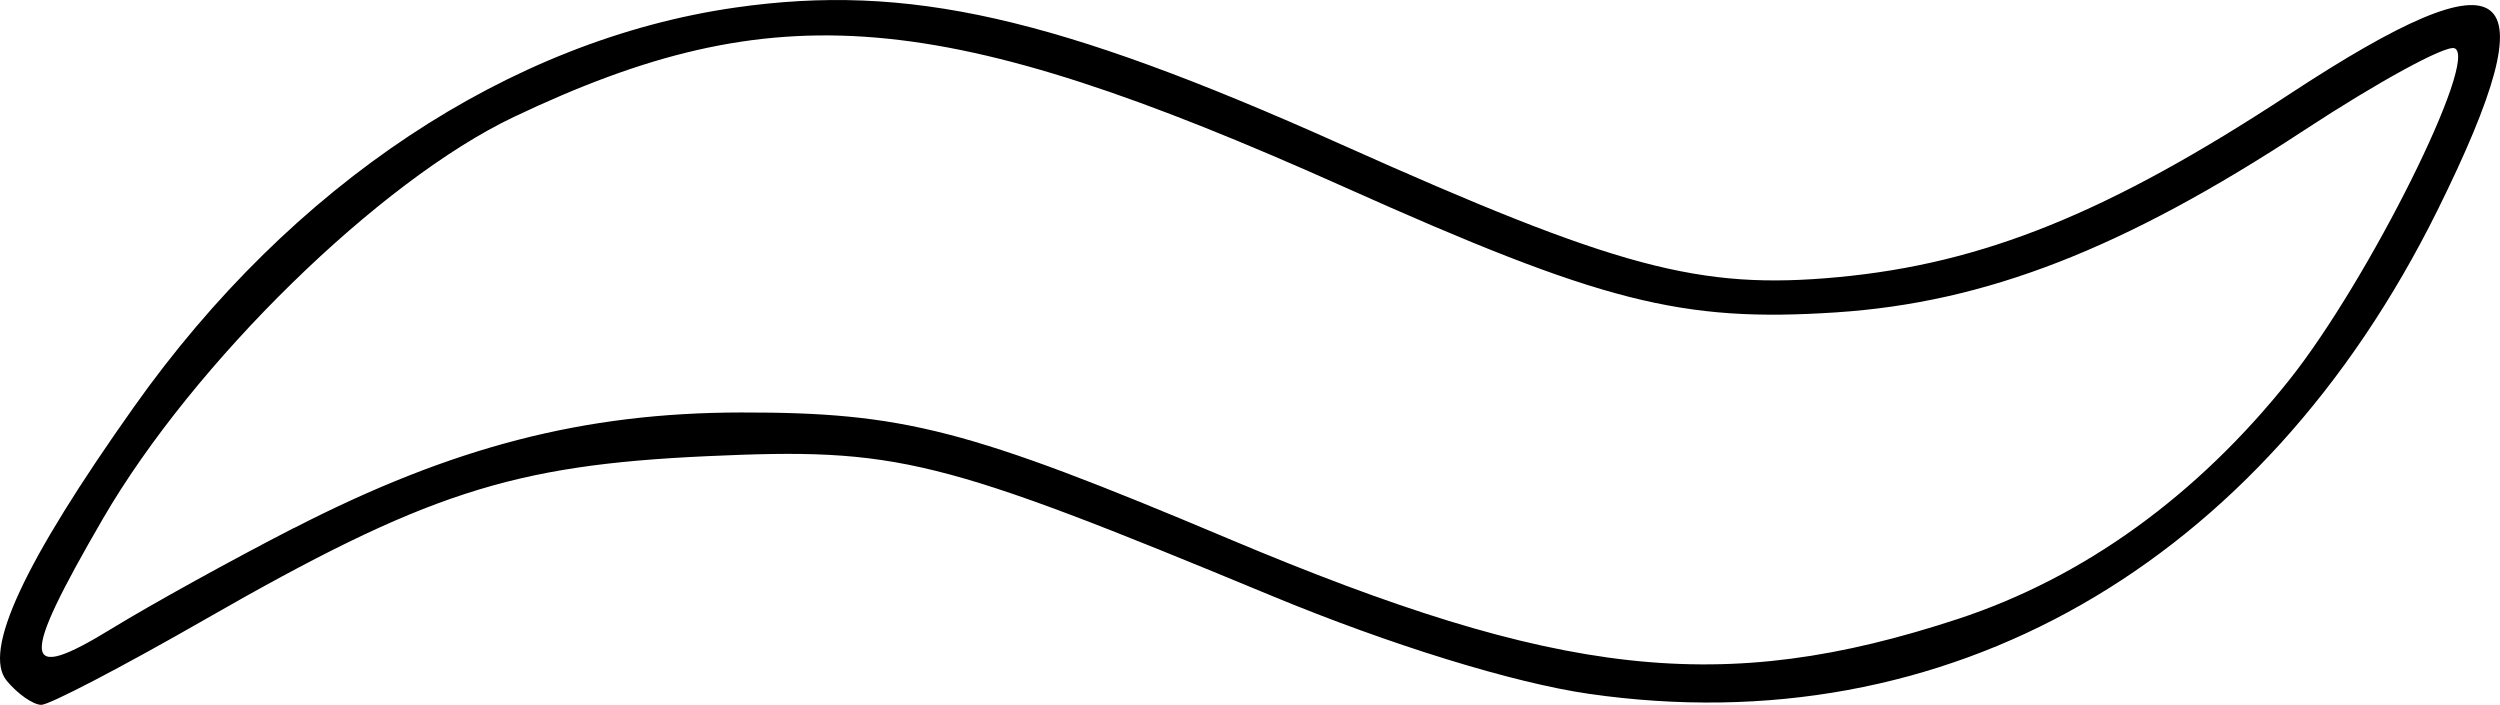
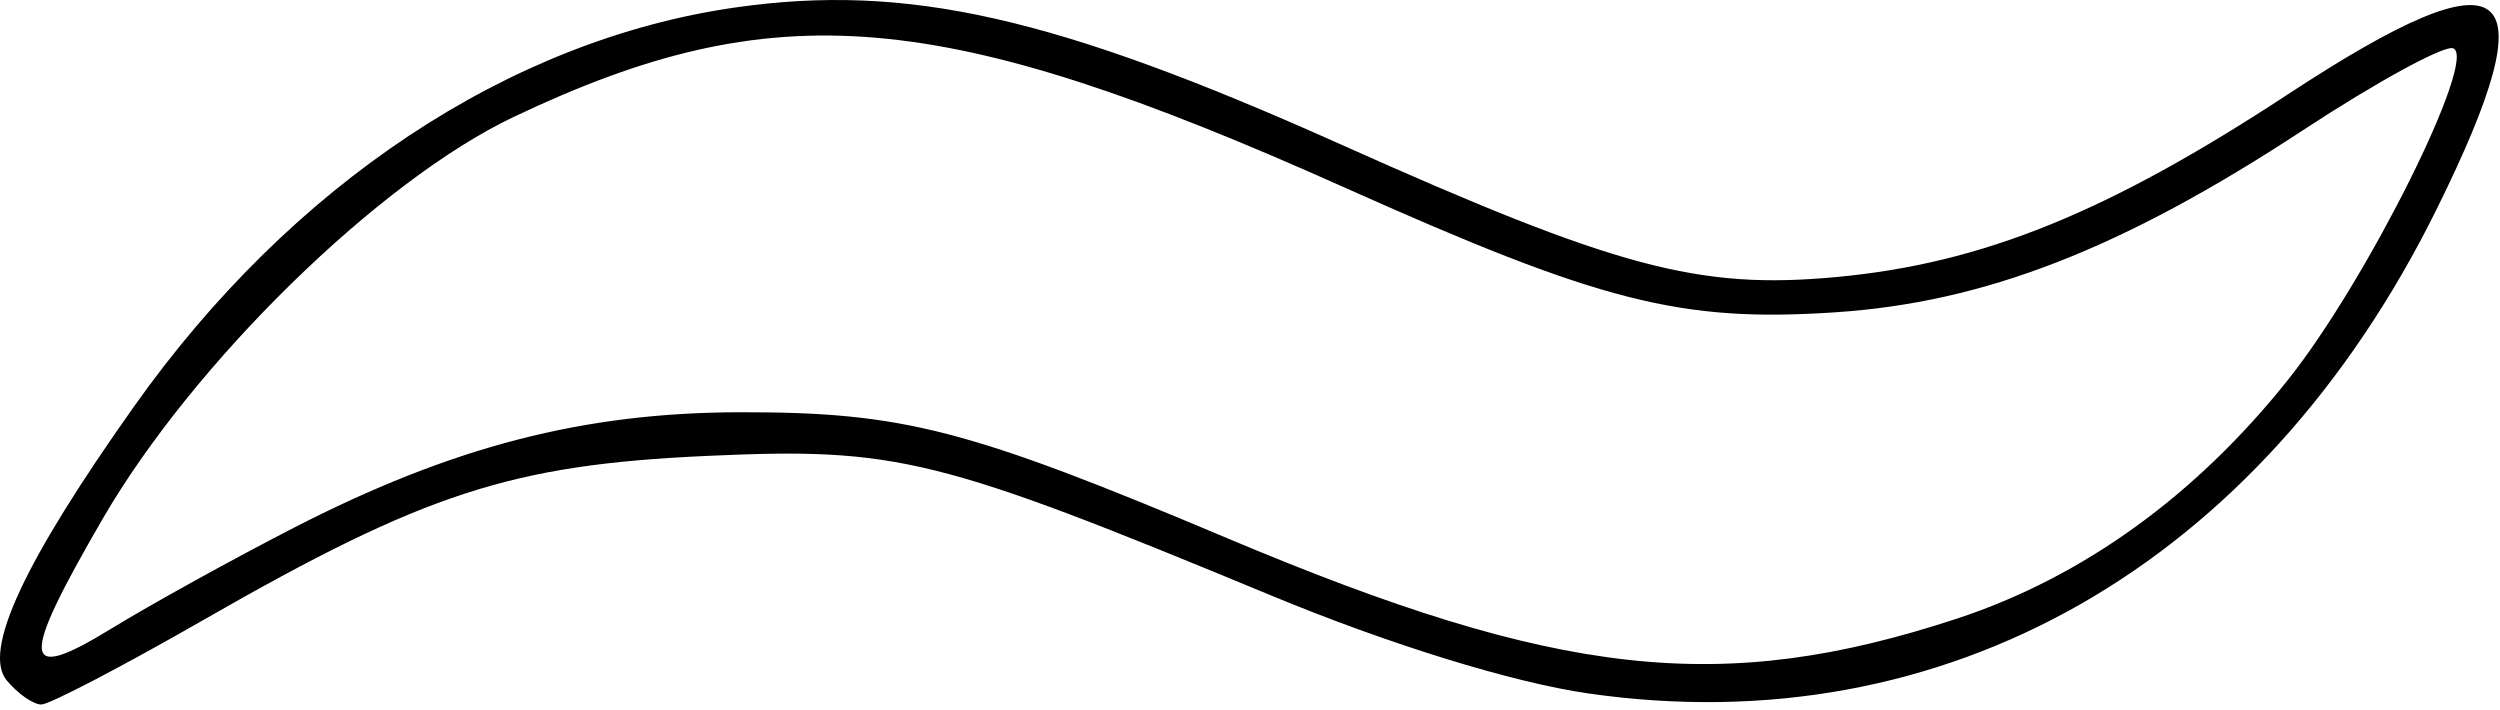
- <svg xmlns="http://www.w3.org/2000/svg" width="39.137mm" height="11.035mm" viewBox="0 0 39.137 11.035" version="1.1" id="svg1" xml:space="preserve">
-   <defs id="defs1" />
-   <g id="layer1" transform="translate(-87.80879,-136.9857)">
-     <path style="fill:#000000" d="m 87.915,147.644 c -0.382,-0.461 0.263,-1.85 1.995,-4.294 2.464,-3.478 5.876,-5.741 9.417,-6.247 2.688,-0.384 5.006,0.14 9.473,2.141 4.332,1.94 5.613,2.283 7.776,2.081 2.283,-0.213 4.245,-1.008 7.072,-2.864 3.493,-2.294 4.114,-1.808 2.32,1.815 -2.758,5.568 -7.686,8.378 -13.281,7.572 -1.187,-0.171 -3.116,-0.767 -4.965,-1.533 -5.231,-2.169 -5.859,-2.324 -8.844,-2.188 -3.063,0.14 -4.412,0.579 -7.878,2.566 -1.273,0.73 -2.418,1.327 -2.544,1.327 -0.126,0 -0.37,-0.17 -0.542,-0.377 z m 4.497,-2.392 c 2.479,-1.273 4.542,-1.806 6.996,-1.809 2.548,-0.003 3.56,0.259 7.623,1.972 5.194,2.19 7.743,2.471 11.427,1.261 1.969,-0.647 3.744,-1.927 5.191,-3.745 1.244,-1.563 2.98,-5.048 2.584,-5.19 -0.141,-0.051 -1.2,0.527 -2.352,1.283 -2.834,1.861 -4.986,2.698 -7.33,2.852 -2.422,0.159 -3.668,-0.158 -7.697,-1.962 -6.316,-2.828 -8.904,-3.046 -13.002,-1.097 -2.103,1 -5.015,3.847 -6.432,6.289 -1.31,2.257 -1.284,2.592 0.132,1.724 0.618,-0.379 1.905,-1.09 2.86,-1.58 z" id="path2" />
-   </g>
+ <svg xmlns="http://www.w3.org/2000/svg" viewBox="0 0 148 42">
+   <path d="M0.401 40.283C-1.043 38.543 1.397 33.29 7.942 24.053C17.255 10.908 30.151 2.353 43.535 0.442C53.695 -1.009 62.455 0.97 79.338 8.533C95.71 15.867 100.552 17.163 108.729 16.399C117.359 15.593 124.773 12.591 135.459 5.574C148.661 -3.095 151.008 -1.258 144.225 12.434C133.8 33.479 115.174 44.098 94.03 41.052C89.545 40.406 82.252 38.154 75.266 35.258C55.493 27.061 53.123 26.475 41.838 26.99C30.261 27.518 25.164 29.179 12.064 36.69C7.252 39.449 2.925 41.707 2.449 41.707C1.973 41.707 1.051 41.066 0.401 40.283ZM17.398 31.242C26.768 26.43 34.563 24.415 43.838 24.405C53.47 24.394 57.294 25.385 72.649 31.86C92.279 40.136 101.915 41.2 115.838 36.627C123.281 34.182 129.99 29.343 135.458 22.474C140.16 16.567 146.719 3.394 145.224 2.859C144.689 2.668 140.689 4.851 136.334 7.71C125.623 14.741 117.488 17.907 108.629 18.49C99.476 19.093 94.767 17.892 79.539 11.075C55.665 0.389 45.888 -0.437 30.398 6.928C22.45 10.707 11.445 21.469 6.088 30.699C1.137 39.23 1.235 40.497 6.588 37.215C8.926 35.783 13.79 33.095 17.398 31.242Z" stroke-width="1" />
</svg>
